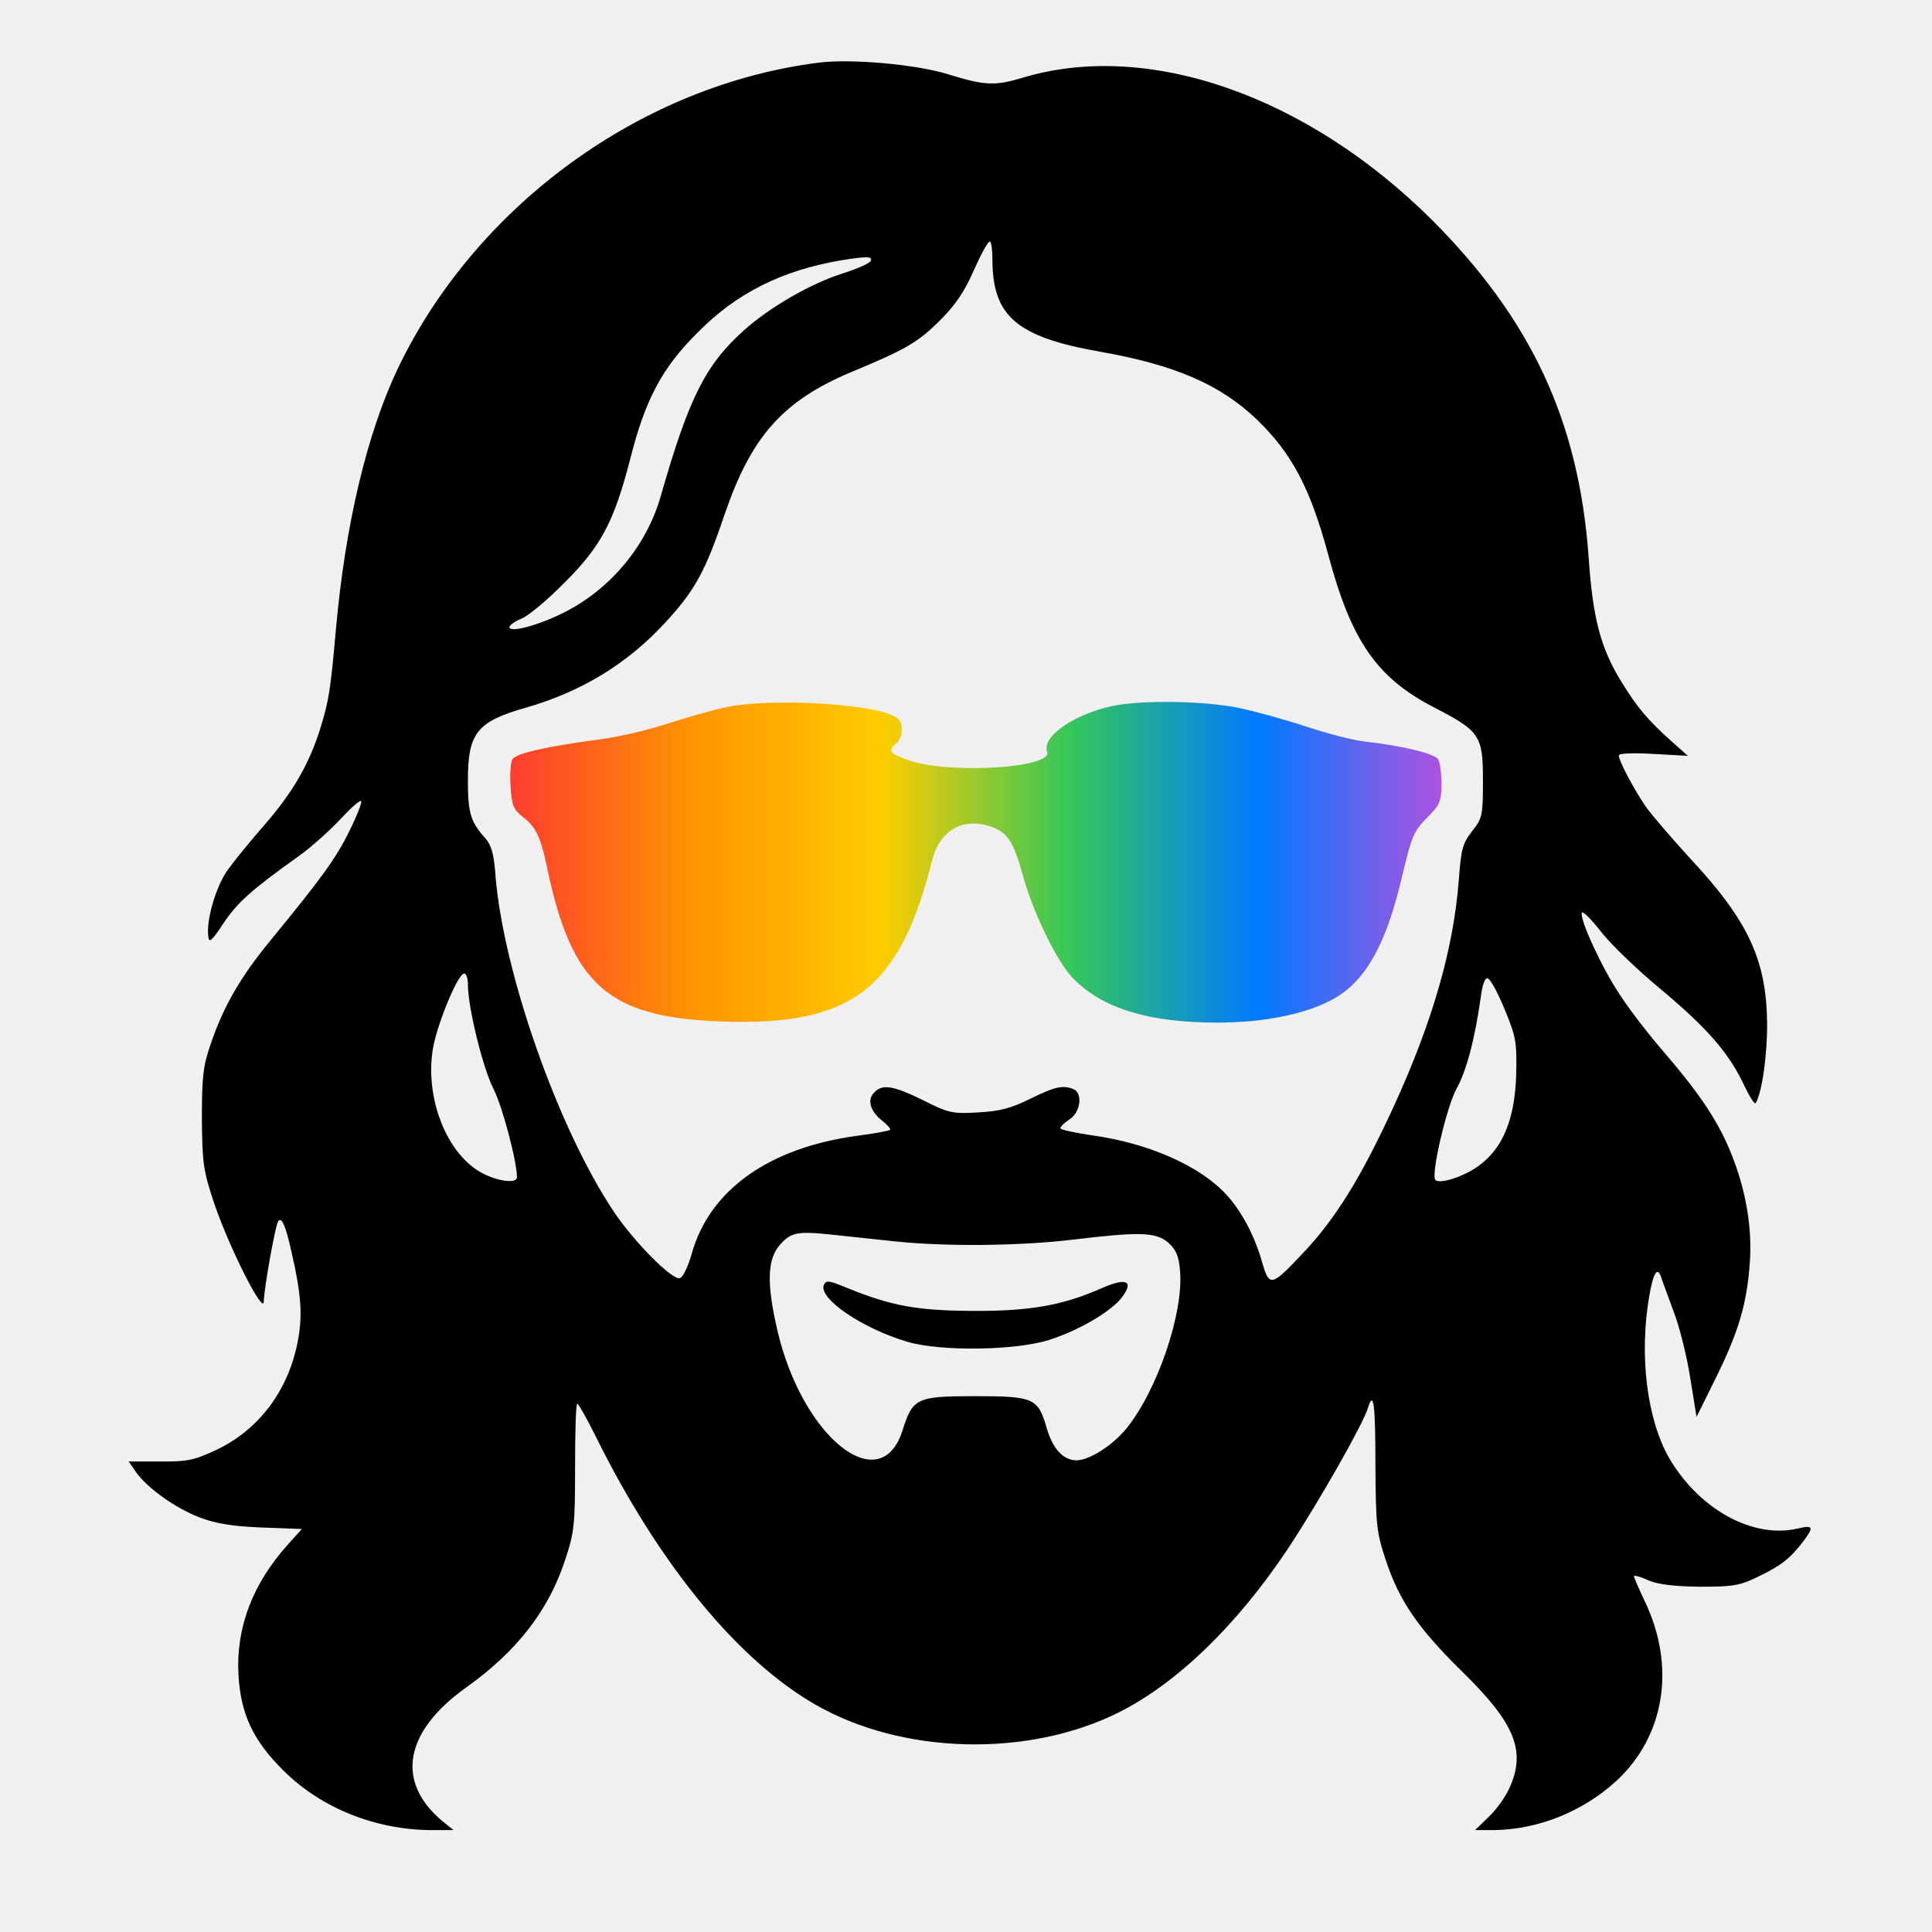
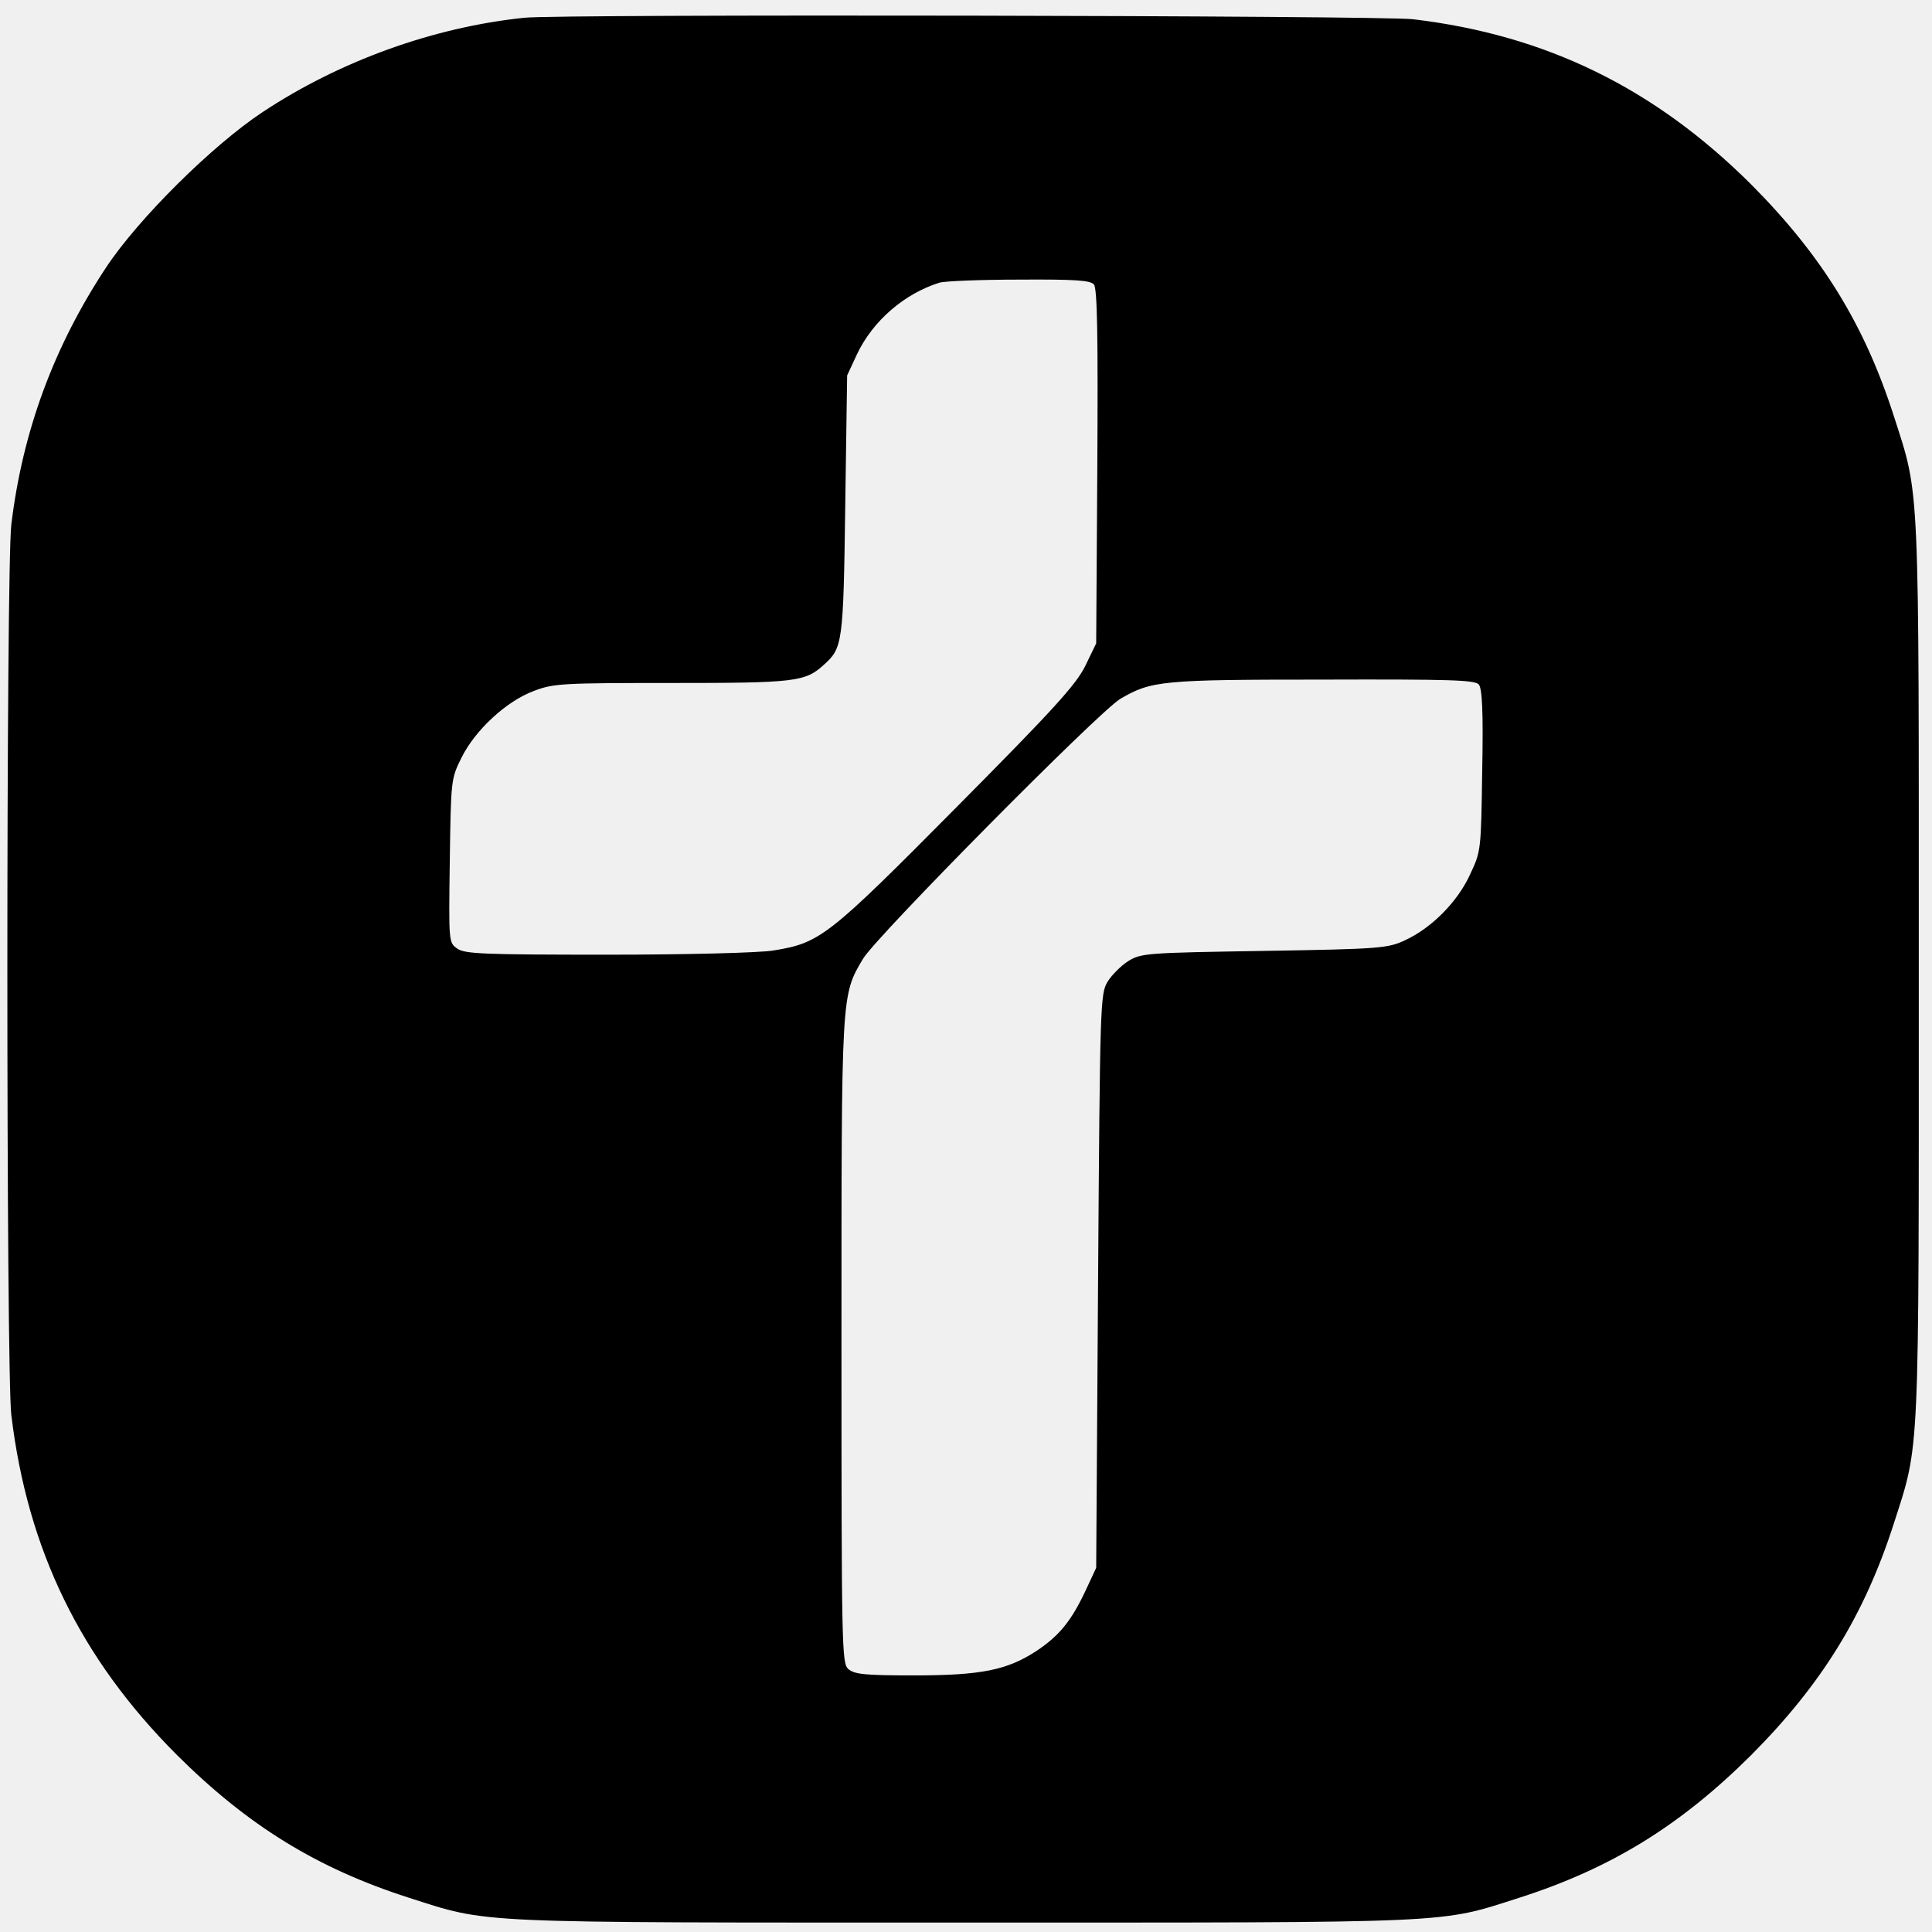
<svg xmlns="http://www.w3.org/2000/svg" viewBox="0 0 512 512">
  <style>
    path { fill: #000; }
    @media (prefers-color-scheme: dark) { path { fill: #fff; } }
  </style>
-   <defs>
-     <linearGradient id="godui-sunglasses" x1="0" y1="0" x2="1" y2="0">
-       <stop offset="0%" stop-color="#ff3b30" />
-       <stop offset="20%" stop-color="#ff9500" />
-       <stop offset="40%" stop-color="#ffcc00" />
-       <stop offset="60%" stop-color="#34c759" />
-       <stop offset="80%" stop-color="#007aff" />
-       <stop offset="100%" stop-color="#af52de" />
-     </linearGradient>
-   </defs>
-   <path d="M217 16.6c-46.9 5.9-90.7 37.7-111.5 80.9-8.2 17.2-14 41.4-16.5 69.5-1.4 15.7-1.8 18.5-4.1 26-3 9.6-7.4 17.1-14.8 25.6-3.6 4.1-8 9.5-9.8 12-3.1 4.4-5.7 13.3-5.1 17.6.2 1.8.9 1.2 4-3.5 3.7-5.5 7.2-8.7 19.8-17.7 3.4-2.4 8.4-6.9 11.1-9.8 2.8-3 5.2-5.2 5.6-4.9.3.3-1.1 3.9-3.1 7.9-3.5 7.2-7.3 12.4-20.9 29-8 9.7-12.5 17.6-15.8 27.3-2.1 6-2.4 8.9-2.4 20 .1 12 .4 13.8 3.3 22.5 4.1 12 13.1 29.7 13.1 25.9.1-3.5 3-19.9 3.8-21.2.9-1.4 2 1 3.6 8.3 2.5 10.9 2.9 16.4 1.7 23-2.4 13.3-10.3 23.9-21.8 29.3-5.8 2.7-7.7 3.1-14.9 3h-8.2l2 2.9c3 4.2 10.3 9.4 16.7 11.9 4.2 1.6 8.6 2.4 16.5 2.7l10.7.4-3.6 4c-9.5 10.5-13.9 22.2-13.2 34.7.6 10.4 3.9 17.4 12 25.4 10 9.9 24.3 15.6 39.1 15.7h5.9l-3.1-2.5c-12.3-10.4-9.9-23.6 6.3-35.2 13.5-9.6 21.9-20.4 26.3-33.7 2.5-7.5 2.7-9.4 2.7-24.8 0-9.3.2-16.8.6-16.8.3 0 2.5 3.9 4.9 8.7 16.6 33.6 37.6 59.3 58.3 71.1 23 13.2 56.3 14 80.3 2 15.5-7.8 31.3-23.1 44.9-43.5 8.3-12.6 19.7-32.7 21.1-37.1 1.5-5 2-1.3 2 15 .1 16.1.3 17.9 2.8 25.4 3.6 10.8 8.6 18 20.2 29.4 14 13.7 17 21 12.5 30.9-1.1 2.4-3.6 5.9-5.6 7.7l-3.5 3.4h4.8c11.7-.1 23.6-4.8 32.5-12.9 13-11.9 16-30.4 7.7-47.7-1.6-3.4-2.9-6.4-2.9-6.7s1.7.1 3.8 1.1c2.6 1.1 6.7 1.6 13.7 1.7 8.9 0 10.6-.3 15.5-2.7 6-2.9 8.3-4.7 11.8-9.2 3-4 2.8-4.5-1.5-3.5-11.7 2.7-25.9-5-33.9-18.6-5.9-10.2-8.1-27.3-5.3-43.2 1.1-6.3 2.2-7.8 3.2-4.6.3 1 1.8 4.9 3.2 8.8 1.5 3.8 3.5 11.7 4.4 17.5l1.7 10.5 5.2-10.5c5.9-12 8.1-19.3 8.9-30.1.7-9.2-.9-18.9-4.6-28.4-3.4-8.8-8.3-16.2-17.9-27.4-4.1-4.7-9.5-11.7-12-15.6-4.8-7.2-10.6-19.9-10-21.6.2-.6 2.4 1.6 5 4.9 2.5 3.3 9.8 10.3 16.2 15.6 12.2 10.2 17.9 16.8 21.9 25.4 1.4 2.9 2.7 5 3 4.5 1.7-2.9 3.1-13.2 3-21.3-.2-16.6-5-27-20.3-43.4-4.9-5.4-10.3-11.6-11.9-13.9-3.2-4.7-7.1-12.1-7.1-13.5 0-.6 3.9-.7 9.2-.4l9.1.5-4.4-3.9c-6.1-5.5-8.9-8.7-13.2-15.7-5.5-8.9-7.6-16.8-8.7-33.1-2.6-35.9-15.1-62.8-41.4-89.2-33.2-33.1-75.4-47.8-108.6-37.8-7.3 2.2-10 2.1-19.7-.9-8.2-2.6-25.7-4.2-34.3-3.1m46 52.1c0 15.1 6.4 20.6 28.5 24.5 19.9 3.5 31.9 8.7 41.6 18 9.3 9 14.1 18.1 18.9 35.8 6.1 22.9 12.9 32.6 27.9 40.4 12.4 6.4 13.1 7.5 13.1 19.6 0 9.2-.2 9.9-2.9 13.3-2.5 3.2-2.9 4.8-3.5 12.9-1.4 18.3-7 37.6-17.1 59.7-8.7 19-15.6 30.2-24.4 39.4-8.3 8.8-8.7 8.8-10.7 2-1.8-6.6-5.5-13.5-9.3-17.6-7-7.7-20.6-13.7-35.5-15.8-4.7-.7-8.6-1.5-8.6-1.9s1.1-1.5 2.5-2.4c2.9-1.9 3.5-7 .9-8-2.8-1.1-4.9-.6-11.4 2.6-5 2.5-8.1 3.3-13.8 3.6-6.7.4-7.8.2-14.5-3.2-8-3.9-10.8-4.4-13-2.1-2 1.9-1.1 5 2.1 7.5 1.4 1.1 2.3 2.2 2.1 2.4-.2.3-4.2 1-8.8 1.6-23.4 3.2-39.1 14.4-43.8 31.3-.9 3.2-2.3 6.2-3.1 6.4-1.9.8-12.2-9.6-17.6-17.7-14.7-22-29.2-63.2-31.3-89-.4-5.8-1.1-8.1-2.8-10-3.8-4.2-4.5-6.6-4.5-15.2 0-12.6 2.4-15.6 15.5-19.3 14.6-4.2 26.7-11.6 36.6-22.3 8-8.6 10.8-13.7 15.9-28.8 7.1-20.8 15.5-30.2 33.6-37.8 14.4-6 17.6-7.8 23.4-13.6 4-3.9 6.6-7.7 9-13.2 1.9-4.3 3.8-7.8 4.3-7.8.4 0 .7 2.1.7 4.7m-32.2.4c-.2.6-3.5 2.1-7.3 3.3-8.6 2.7-19.5 9-26.3 15.1-10.3 9.2-14.7 18.1-22.1 44-3.8 13.3-13.6 25-26.2 31.1-6.7 3.3-13.9 5.1-13.9 3.6 0-.5 1.5-1.6 3.3-2.3 1.7-.7 6.8-4.9 11.2-9.4 9.8-9.7 13.2-16.2 17.5-32.8 4-15.9 8.5-24.3 18-33.7 10.3-10.4 22.2-16.3 37.8-19 6.9-1.1 8.4-1.1 8 .1M124 260.9c0 6 3.9 22 6.8 27.7 2.4 4.8 6.2 19.2 6.2 23.4 0 1.7-4.9 1.1-9-1-9.6-4.9-15.6-20.2-13.2-33.5 1.3-6.8 6.6-19.5 8.2-19.5.6 0 1 1.3 1 2.9m274.8 6.7c3 7.3 3.2 8.6 3 17.4-.4 11.8-3.6 19.4-10 24-3.8 2.8-10.3 4.9-11.4 3.7-1.3-1.2 3-19.5 5.6-24.2 2.6-4.6 4.9-13.2 6.5-24.8.4-3 1.1-4.7 1.8-4.4.7.2 2.7 3.9 4.5 8.3M237.4 329c13.7 1.4 32.9 1.2 47.1-.5 17.5-2.1 21.8-2 25.1.8 2 1.8 2.8 3.5 3.1 7.3 1.1 11.1-6 32-14.3 42.1-3.6 4.4-9.8 8.3-13.1 8.3-3.5 0-6.3-3-7.9-8.5-2.3-8-3.4-8.5-19-8.5-15.5 0-16.5.5-19.2 9-5.8 18.5-26.6 2-33.2-26.5-2.8-12.1-2.7-18.5.5-22.4 3-3.5 4.7-3.9 14-2.9 3.9.4 11.4 1.2 16.9 1.8" />
-   <path style="fill:url(#godui-sunglasses)" d="M192 187.5c-3.6.8-10.5 2.8-15.5 4.4-4.9 1.6-13 3.5-18 4.1-13.4 1.8-21.7 3.6-22.7 5.2-.5.7-.7 3.9-.5 7.1.3 5.1.7 6.2 3.4 8.3 3.3 2.6 4.6 5.2 6.3 13.4 6.5 31.1 16.2 39.6 46 40.7 34.6 1.3 47.4-8.4 56-42.6 2-7.9 7.8-11.4 15.1-9.2 4.8 1.5 6.4 3.8 9 13.2 2.8 10.1 9.2 23.2 13.5 27.4 7.8 7.8 19.9 11.5 38 11.5 11.8 0 22.9-2.1 30.1-5.9 8.9-4.6 14.6-14.4 18.9-33 2.5-10.5 3.1-11.9 6.6-15.4 3.4-3.4 3.8-4.3 3.8-9 0-2.9-.4-5.8-.9-6.5-.9-1.5-9.6-3.6-19.6-4.7-3.3-.4-10.4-2.3-15.8-4.1-5.5-1.8-13.5-4-17.9-4.9-9.4-1.8-25.5-2-33-.4-10.3 2.2-18.8 8.2-17.3 12.1 1.7 4.3-25.3 6-36.3 2.4-5.5-1.9-6.1-2.6-3.7-4.6 1.8-1.5 2-5.4.3-6.7-5-3.8-33.7-5.5-45.8-2.8" />
-   <path d="M218.3 340.6c-1.3 3.6 10.3 11.5 22.2 15 8.8 2.6 28.7 2.3 37.5-.5 7.9-2.5 16.6-7.6 19.4-11.4 3.2-4.3 1-5.2-5.7-2.2-10.3 4.5-18.9 6-34.2 5.9-14.6-.1-21.3-1.3-33.3-6.2-4.6-1.9-5.3-2-5.9-.6" />
+   <path d="M139 4.7c-24.2 2.5-49 11.5-69.4 25-13.3 8.8-32.9 28.2-41.5 41.2C14.3 91.8 6 114.2 3 139c-1.4 11.5-1.4 224.5 0 236 4.3 35.7 18.3 64.5 43.9 90.1 18.8 18.7 37.1 30 61.4 37.8 21.6 6.9 15.3 6.6 147.2 6.6s125.6.3 147.2-6.6c24.3-7.8 42.6-19.1 61.4-37.8 18.7-18.8 30-37.1 37.8-61.4 6.9-21.5 6.6-15.4 6.6-146.7s.3-125.2-6.6-146.7c-7.8-24.3-19.1-42.6-37.8-61.4-25.6-25.5-54.3-39.6-89.6-43.8-8.4-1-226.2-1.4-235.5-.4m150.9 70.7c.9 1.1 1.1 13.6.9 48.3l-.3 46.8-2.9 6c-2.5 5-8.3 11.4-34.3 37.6-34 34.3-36 35.8-48.4 37.8-3.6.6-22.8 1.1-43.9 1.1-32.9 0-37.8-.2-39.8-1.6-2.3-1.6-2.3-1.7-2-23.3.3-21.3.3-21.7 3.1-27.3 3.6-7.3 11.9-15 19.2-17.7 5.2-2 7.7-2.1 36.6-2.1 32.5 0 35.3-.3 40.2-4.8 5-4.5 5.2-5.5 5.7-42.2l.5-34.5 2.6-5.6c4.2-8.9 12.6-16.1 21.9-19 1.4-.4 10.9-.8 21.1-.8 14.9-.1 18.9.2 19.8 1.3m102 106c.9 1.1 1.2 7.3.9 22.8-.3 21-.3 21.4-3.2 27.5-3.3 7.3-10.3 14.3-17.3 17.5-4.5 2.1-6.6 2.3-37.3 2.8-31.2.5-32.6.6-36 2.7-1.9 1.2-4.4 3.7-5.5 5.5-1.9 3.2-2 5.5-2.5 79.3l-.5 76-2.8 6c-3.8 8.1-7 12-13 16-7.8 5.1-14.6 6.5-32.6 6.5-13 0-15.7-.3-17.3-1.7-1.7-1.5-1.8-5.5-1.8-86.7 0-92.8-.1-91.7 5.7-101.5 3.4-5.8 62.6-65.6 68.2-68.9 8.2-4.8 10.9-5.1 53.7-5.1 33.8-.1 40.3.1 41.3 1.3" />
</svg>
